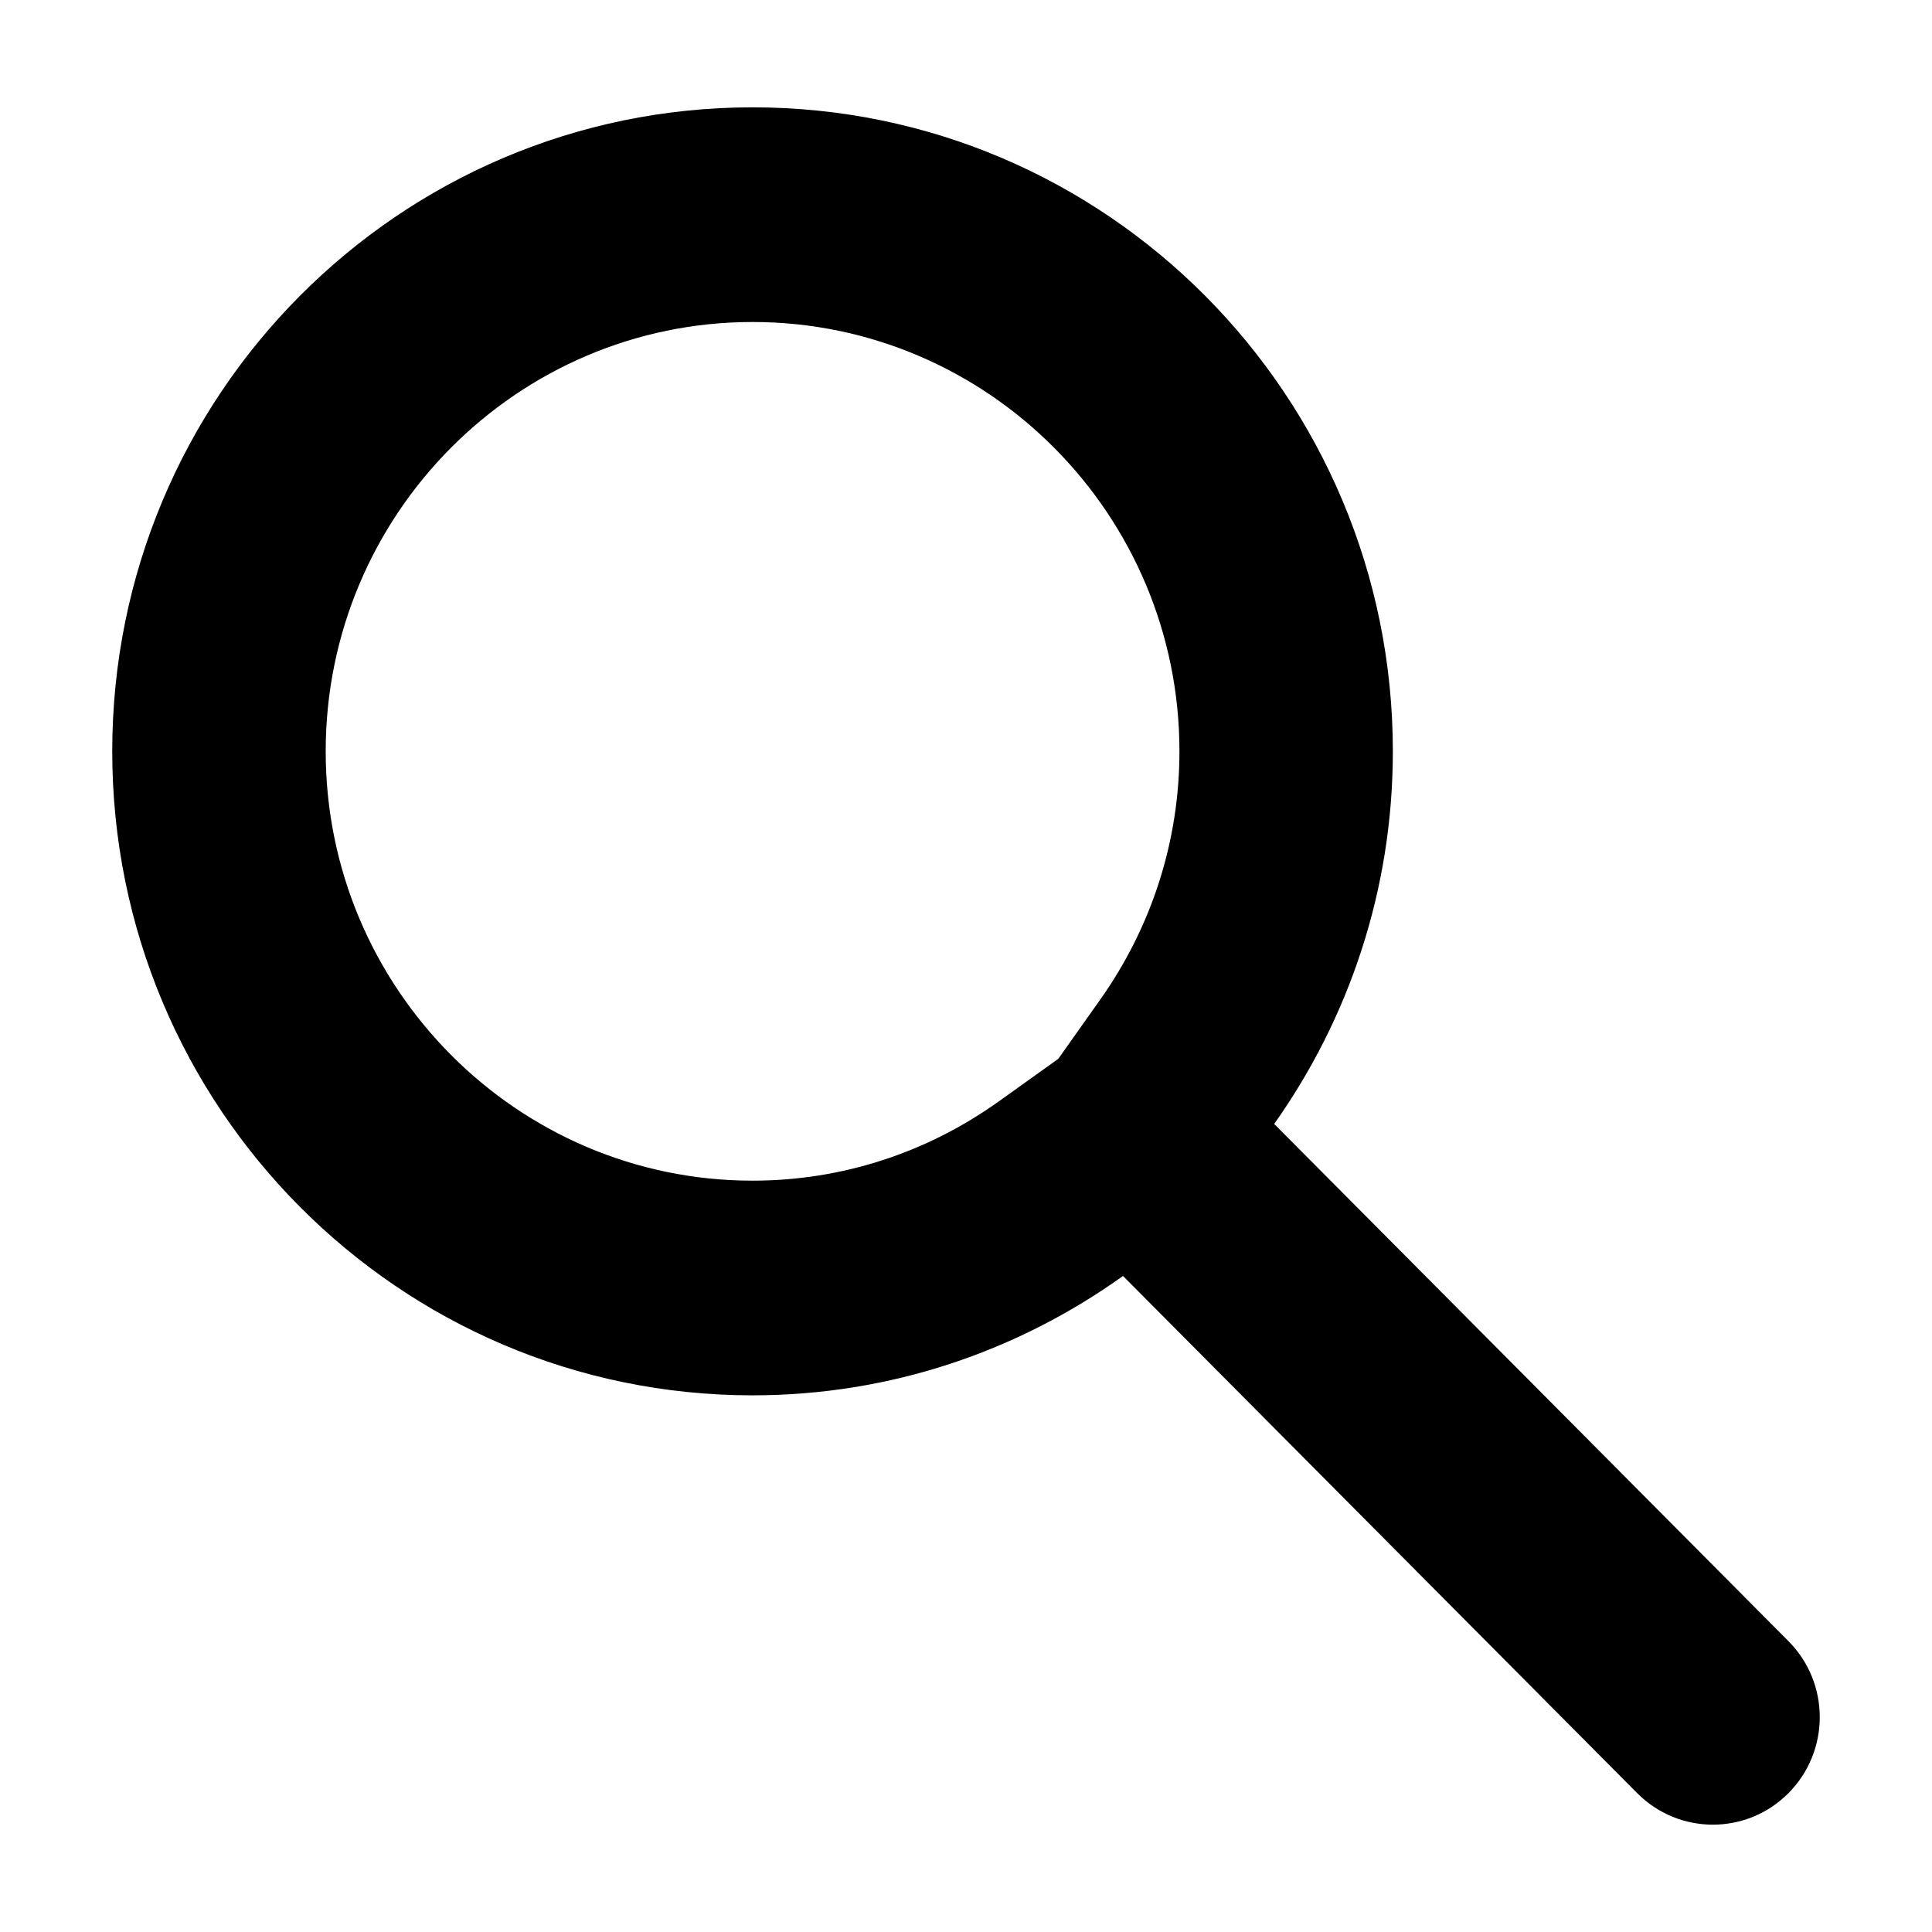
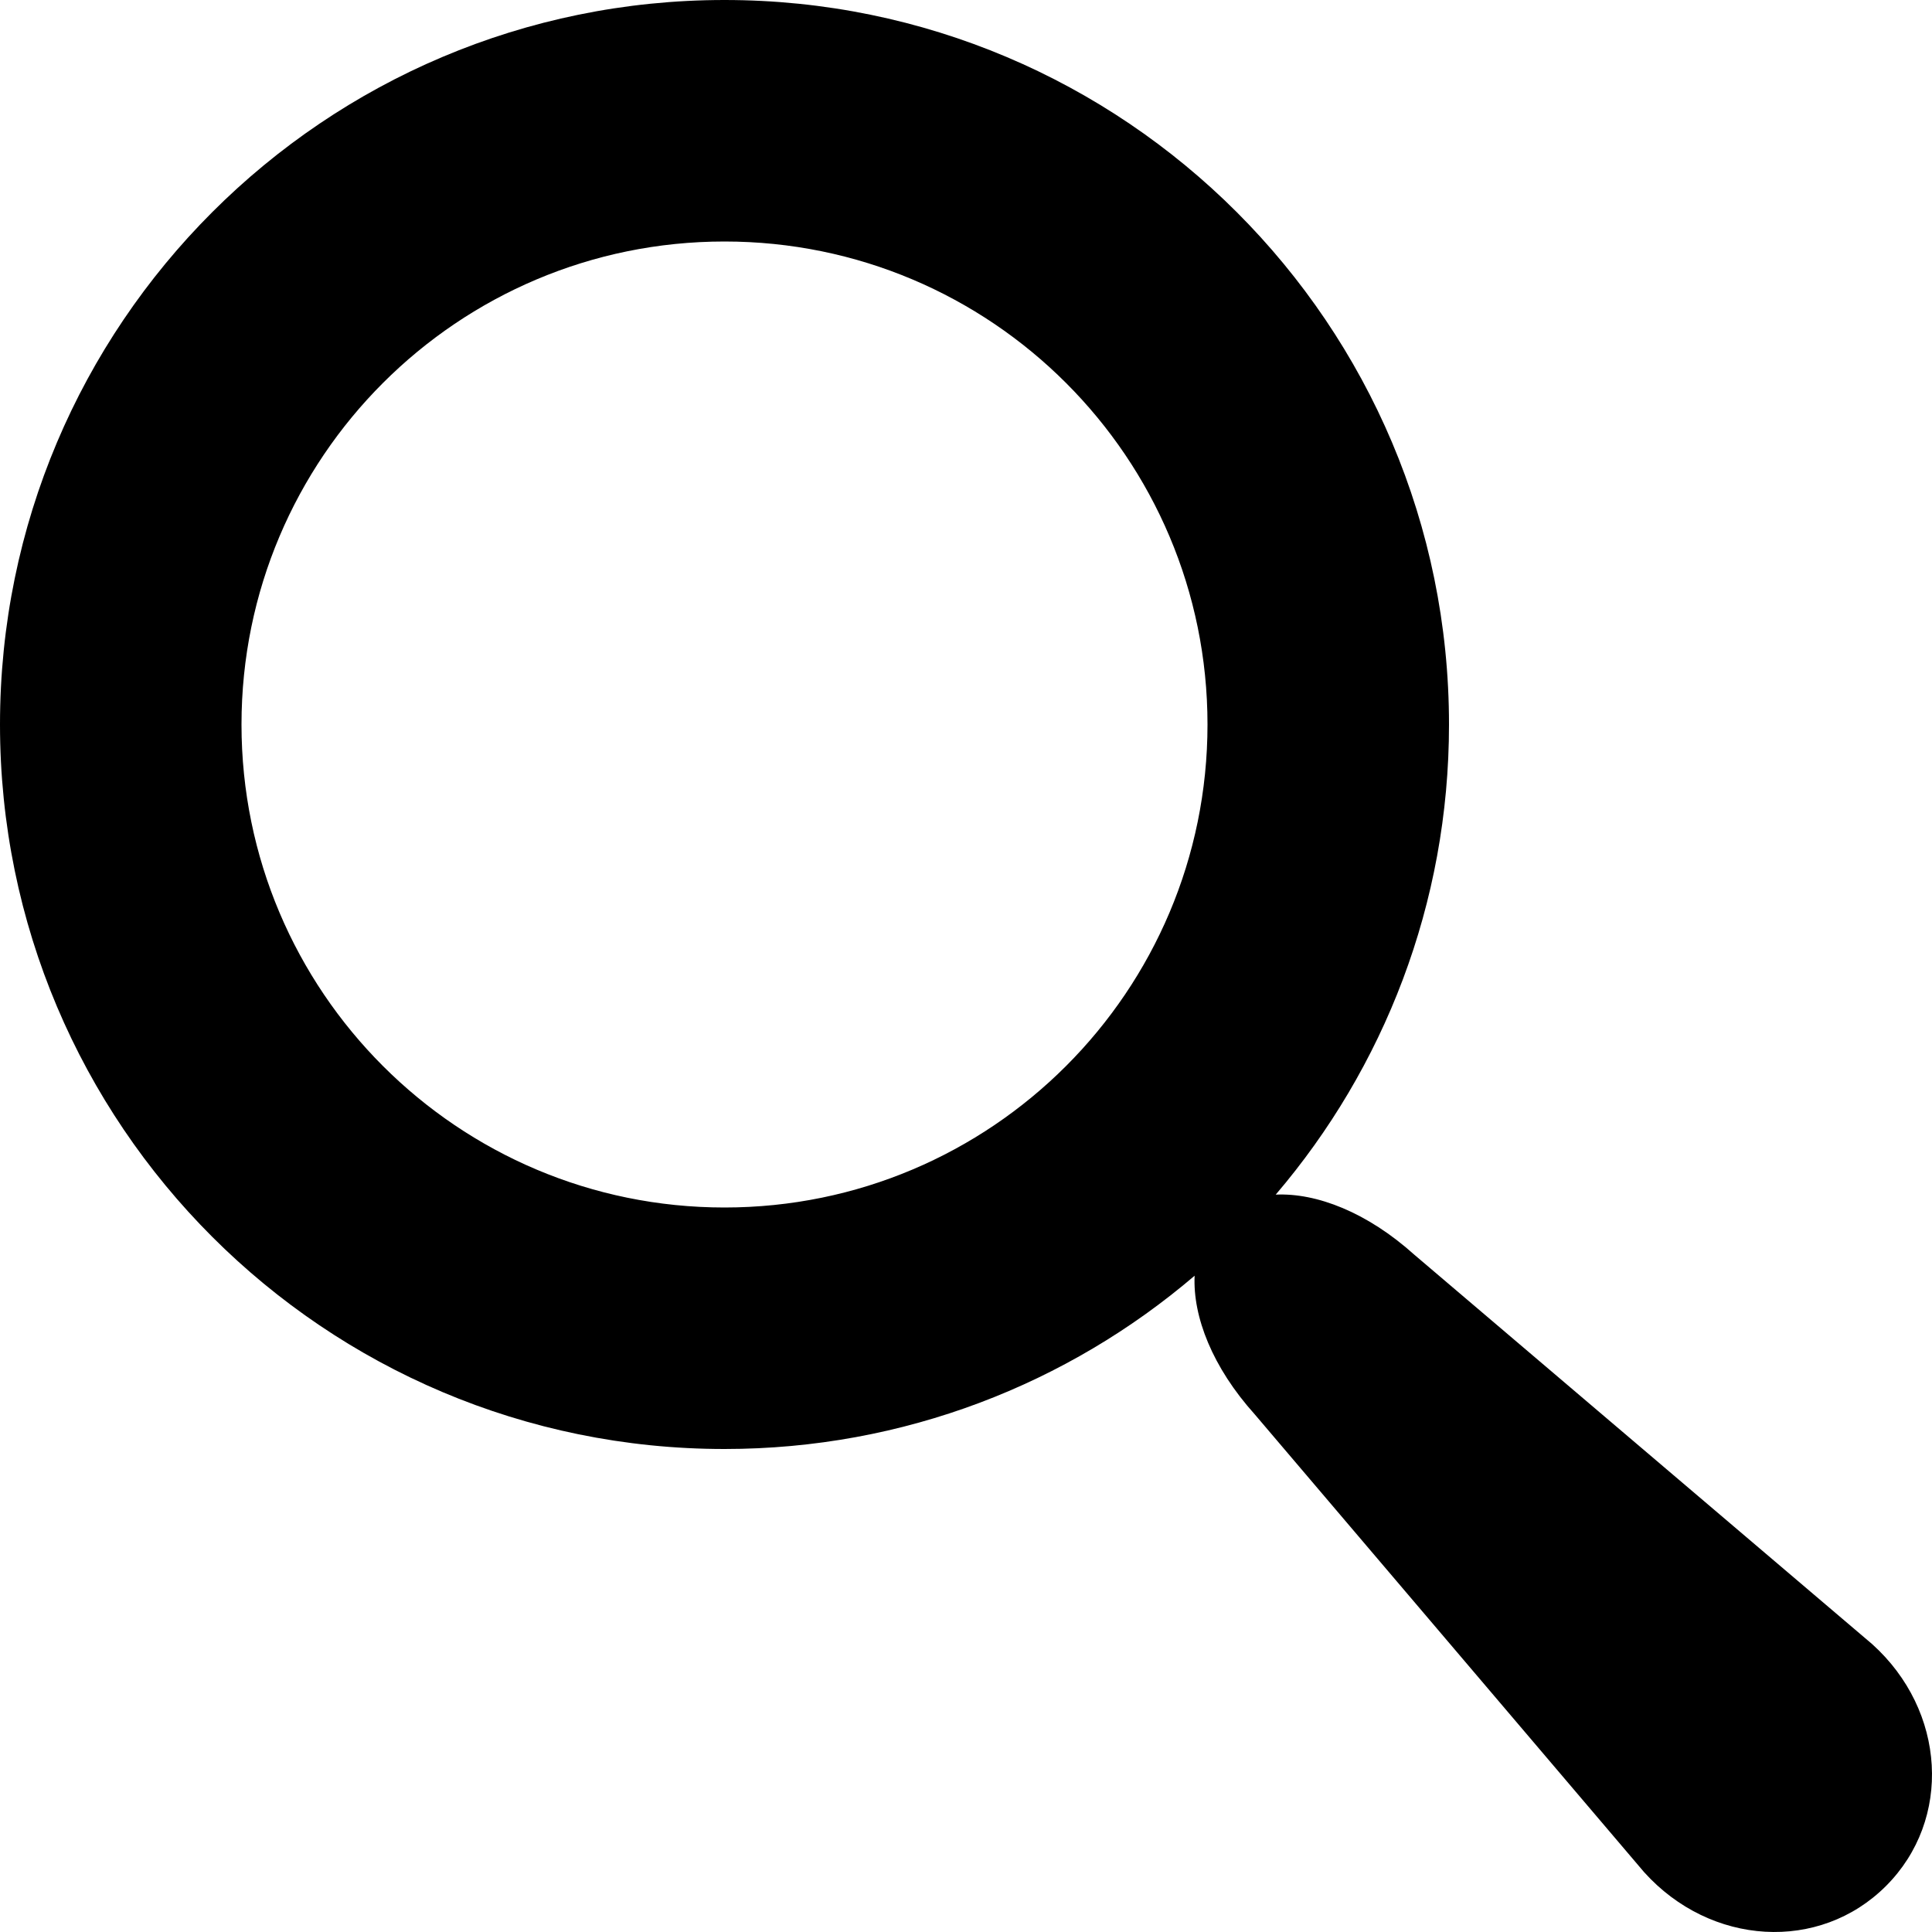
- <svg xmlns="http://www.w3.org/2000/svg" version="1.1" width="576" height="576" viewBox="0 0 576 576">
+ <svg xmlns="http://www.w3.org/2000/svg" version="1.1" width="512" height="512" viewBox="0 0 512 512">
  <g id="icomoon-ignore">
</g>
-   <path fill="#000" d="M224.369 96c70.172 0 127.266 57.422 127.266 128 0 26.578-8.156 52.164-23.594 73.984l-12.531 17.696-17.594 12.586c-21.687 15.531-47.125 23.734-73.547 23.734-70.188 0-127.266-57.422-127.266-128s57.079-128 127.266-128zM224.369 32c-105.437 0-190.906 85.961-190.906 192s85.469 192 190.906 192c41.203 0 79.25-13.258 110.438-35.586l153.312 154.195c6.234 6.266 14.391 9.391 22.547 9.391s16.312-3.125 22.531-9.391c12.453-12.518 12.453-32.812 0-45.328l-153.312-154.195c22.203-31.375 35.375-69.648 35.375-111.086 0-106.039-85.469-192-190.891-192v0z" />
+   <path d="M496.131 435.698l-121.276-103.147c-12.537-11.283-25.945-16.463-36.776-15.963 28.628-33.534 45.921-77.039 45.921-124.588 0-106.039-85.961-192-192-192s-192 85.961-192 192 85.961 192 192 192c47.549 0 91.054-17.293 124.588-45.922-0.5 10.831 4.68 24.239 15.963 36.776l103.147 121.276c17.661 19.623 46.511 21.277 64.11 3.678s15.946-46.449-3.677-64.11zM192 320c-70.692 0-128-57.308-128-128s57.308-128 128-128 128 57.308 128 128-57.307 128-128 128z" />
</svg>
